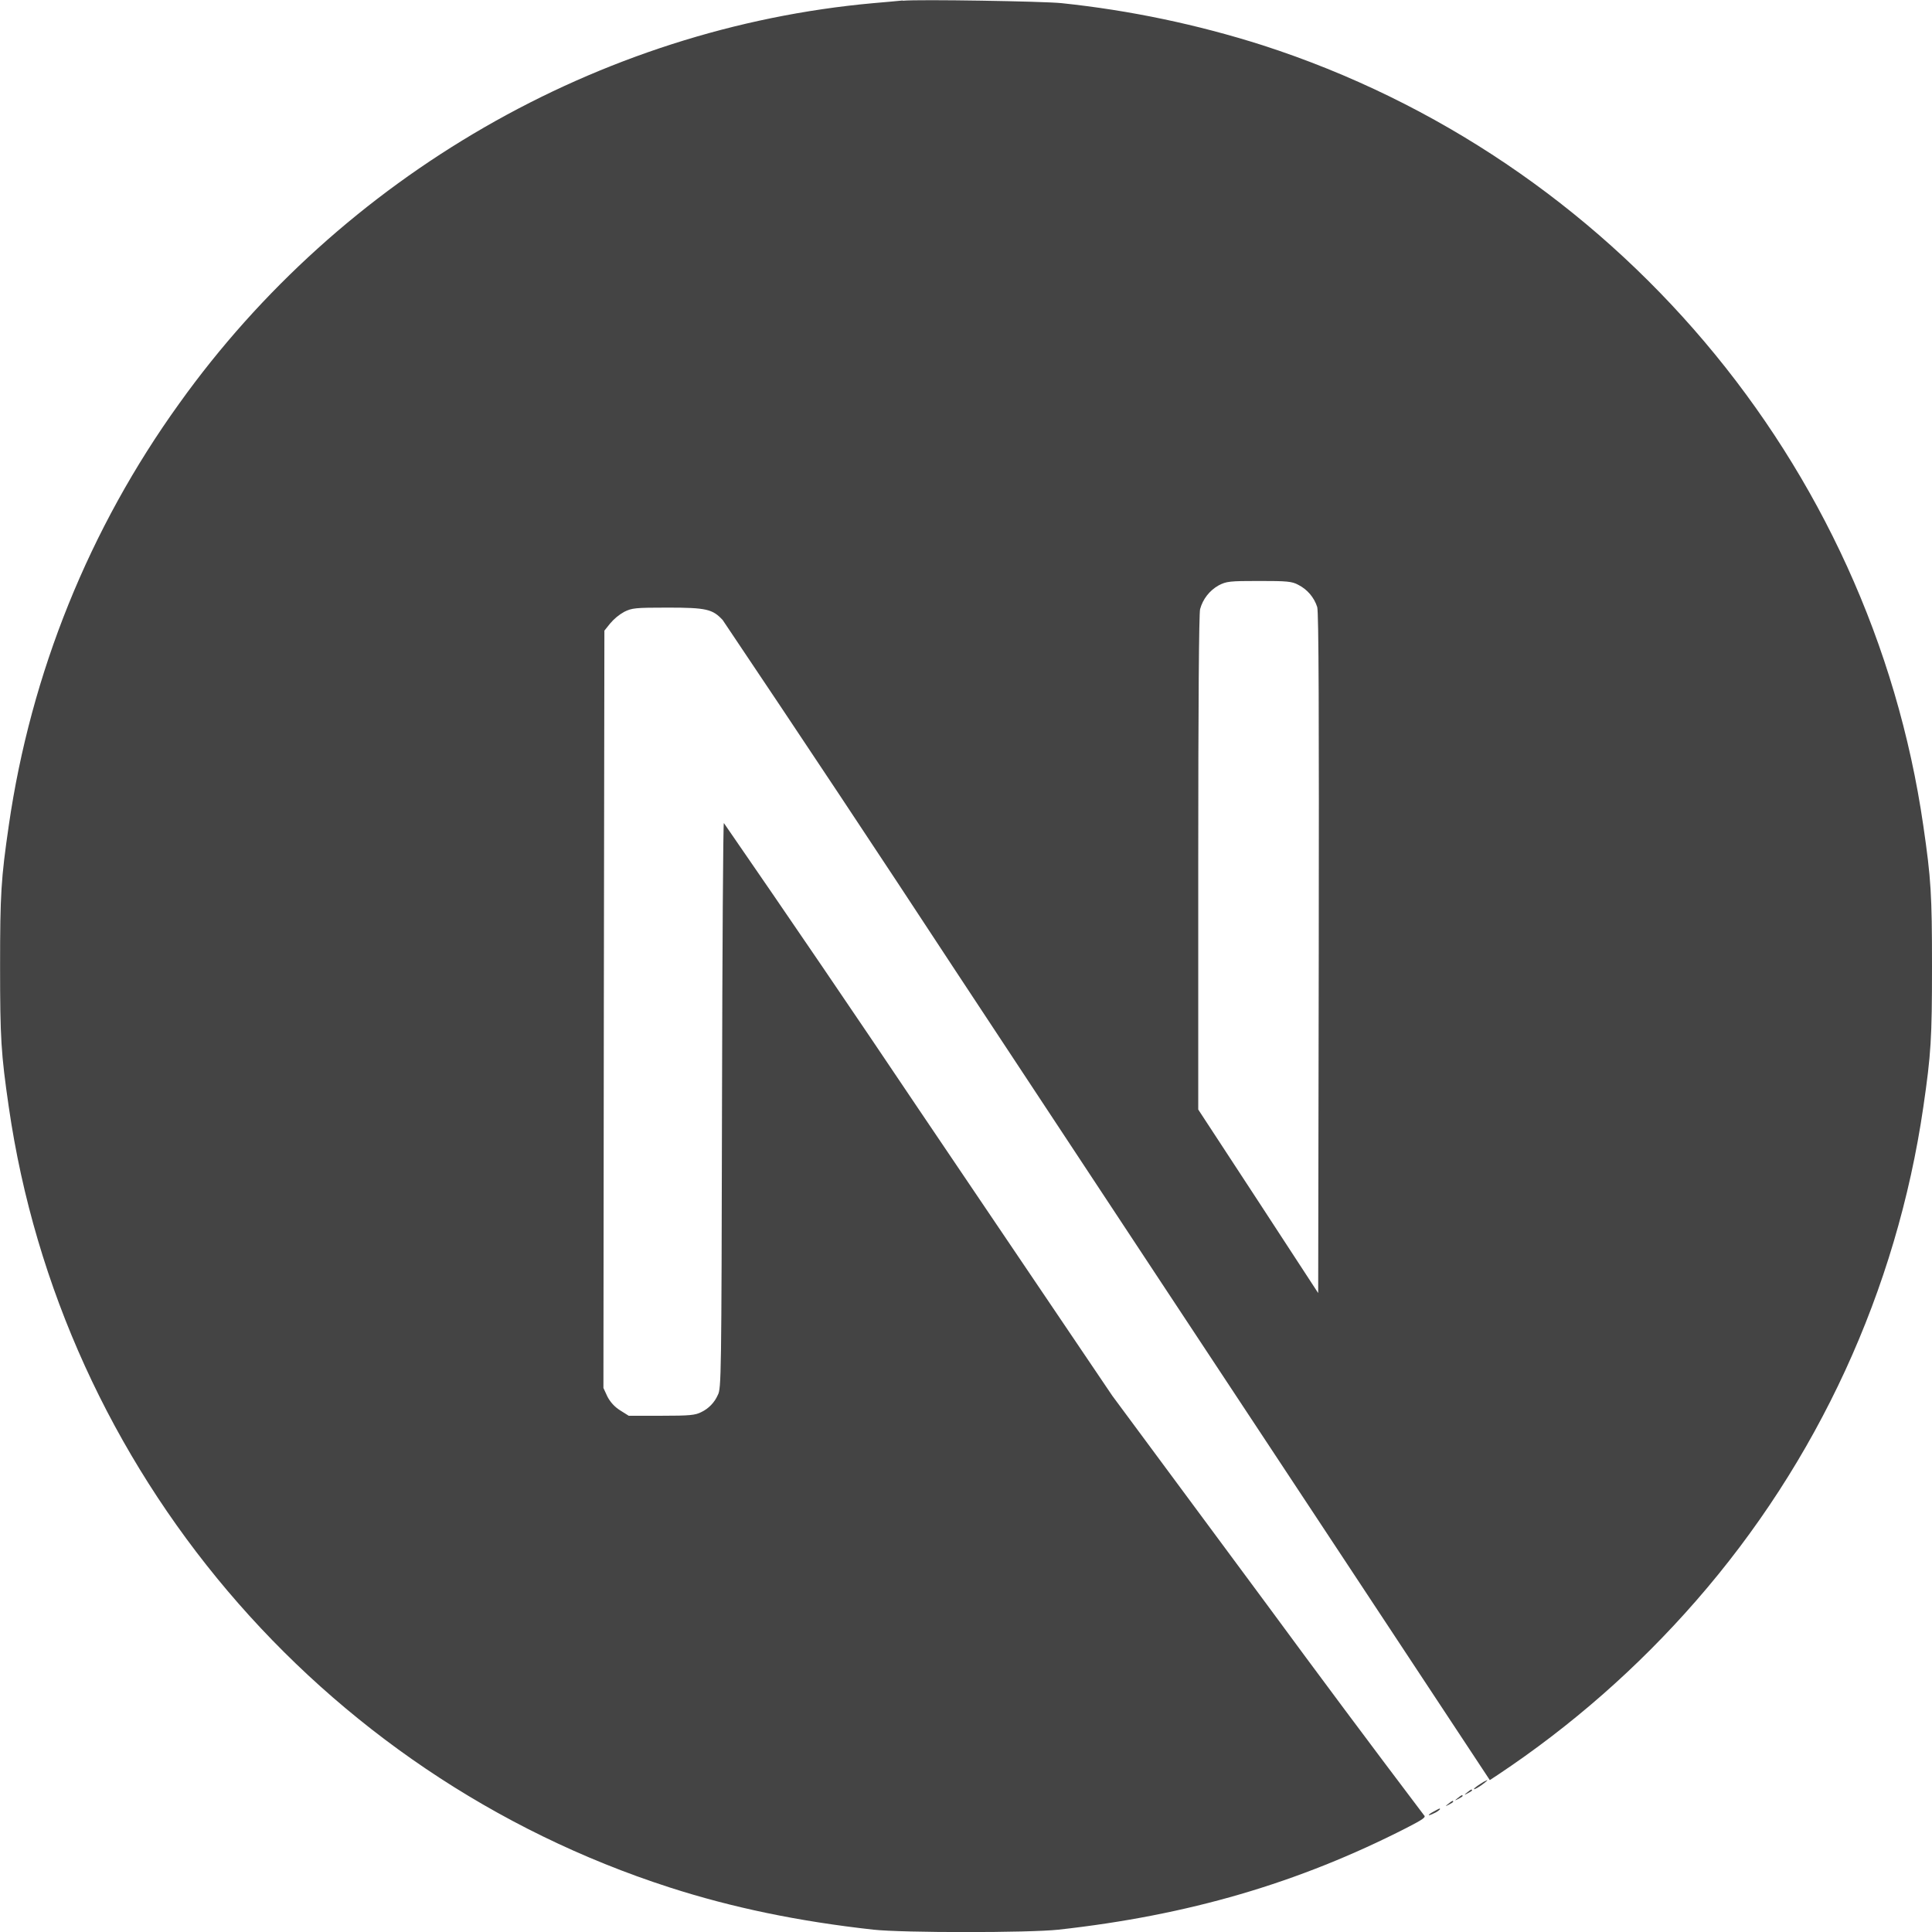
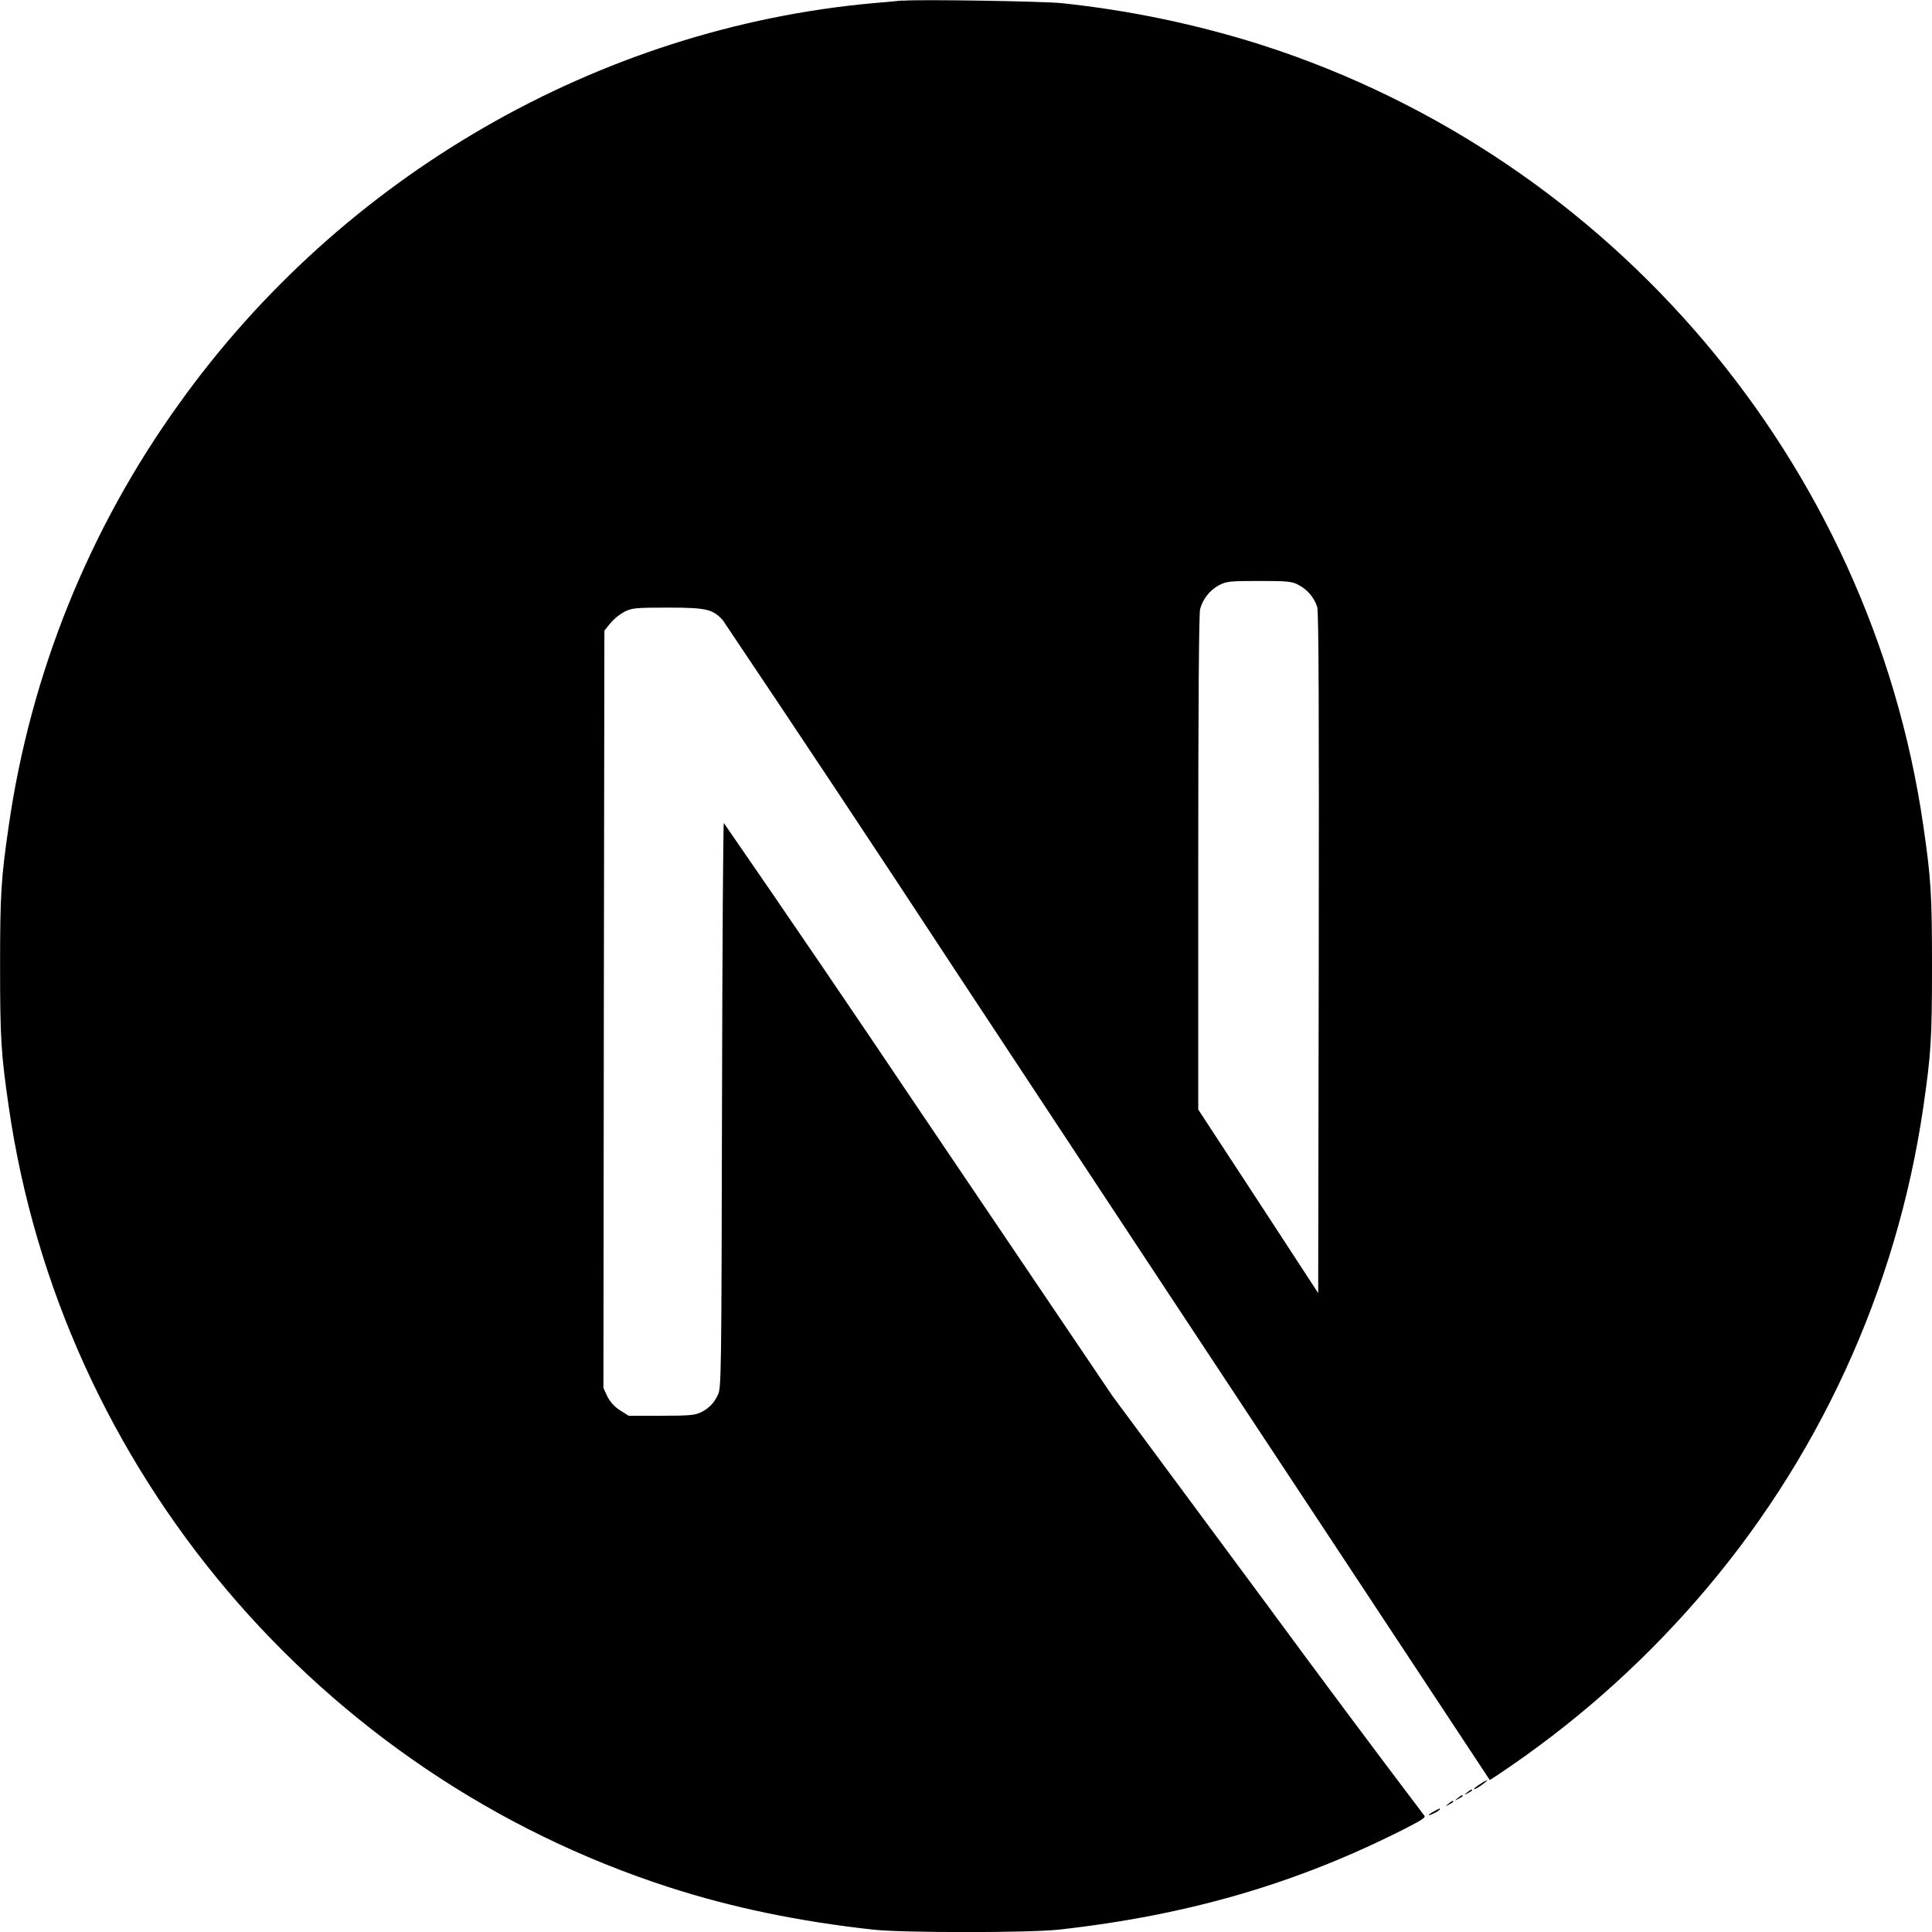
- <svg xmlns="http://www.w3.org/2000/svg" fill="#444444" width="700px" height="700px" viewBox="0 0 24 24" role="img">
+ <svg xmlns="http://www.w3.org/2000/svg" fill="currentColor" width="700px" height="700px" viewBox="0 0 24 24" role="img">
  <path d="M17.813 22.502c-.089.047-.084.066.005.021a.228.228 0 0 0 .07-.047c0-.016-.002-.014-.075.026zm.178-.094c-.042.033-.042.035.009.009.028-.014.052-.03.052-.035 0-.019-.012-.014-.061.026zm.117-.071c-.042.033-.042.035.009.009.028-.014.052-.03.052-.035 0-.019-.012-.014-.061.026zm.117-.07c-.042.033-.042.035.009.009.028-.014.052-.03.052-.035 0-.019-.012-.014-.061.026zm.162-.105c-.082.052-.108.087-.035.047.052-.03.136-.094.122-.096a.466.466 0 0 0-.087.049zM11.214.006c-.052.005-.216.021-.364.033-3.408.307-6.601 2.146-8.623 4.973a11.876 11.876 0 0 0-2.118 5.243c-.096.659-.108.854-.108 1.748s.012 1.088.108 1.748c.652 4.506 3.859 8.292 8.208 9.695.779.251 1.6.422 2.533.525.364.04 1.935.04 2.299 0 1.611-.178 2.977-.577 4.323-1.264.206-.106.246-.134.218-.157a231.73 231.73 0 0 1-1.954-2.62l-1.919-2.592-2.404-3.558a332.01 332.01 0 0 0-2.421-3.556c-.009-.002-.019 1.579-.023 3.509-.007 3.38-.009 3.516-.052 3.596a.424.424 0 0 1-.206.213c-.075.038-.141.045-.495.045H7.81l-.108-.068a.442.442 0 0 1-.157-.171l-.049-.106.005-4.703.007-4.705.073-.091a.637.637 0 0 1 .174-.143c.096-.047.134-.052.54-.052.479 0 .558.019.683.155a466.83 466.83 0 0 1 2.895 4.361c1.558 2.362 3.687 5.587 4.734 7.171l1.9 2.878.096-.063a12.34 12.34 0 0 0 2.465-2.163 11.94 11.94 0 0 0 2.824-6.134c.096-.659.108-.854.108-1.748s-.012-1.088-.108-1.748c-.652-4.506-3.859-8.292-8.208-9.695a12.552 12.552 0 0 0-2.498-.523c-.225-.023-1.776-.049-1.97-.03zm4.912 7.258a.471.471 0 0 1 .237.277c.019.061.023 1.365.019 4.304l-.007 4.218-.744-1.14-.746-1.14v-3.066c0-1.982.009-3.096.023-3.15a.484.484 0 0 1 .232-.296c.096-.049.131-.054.5-.054.347 0 .408.005.486.047z" />
</svg>
